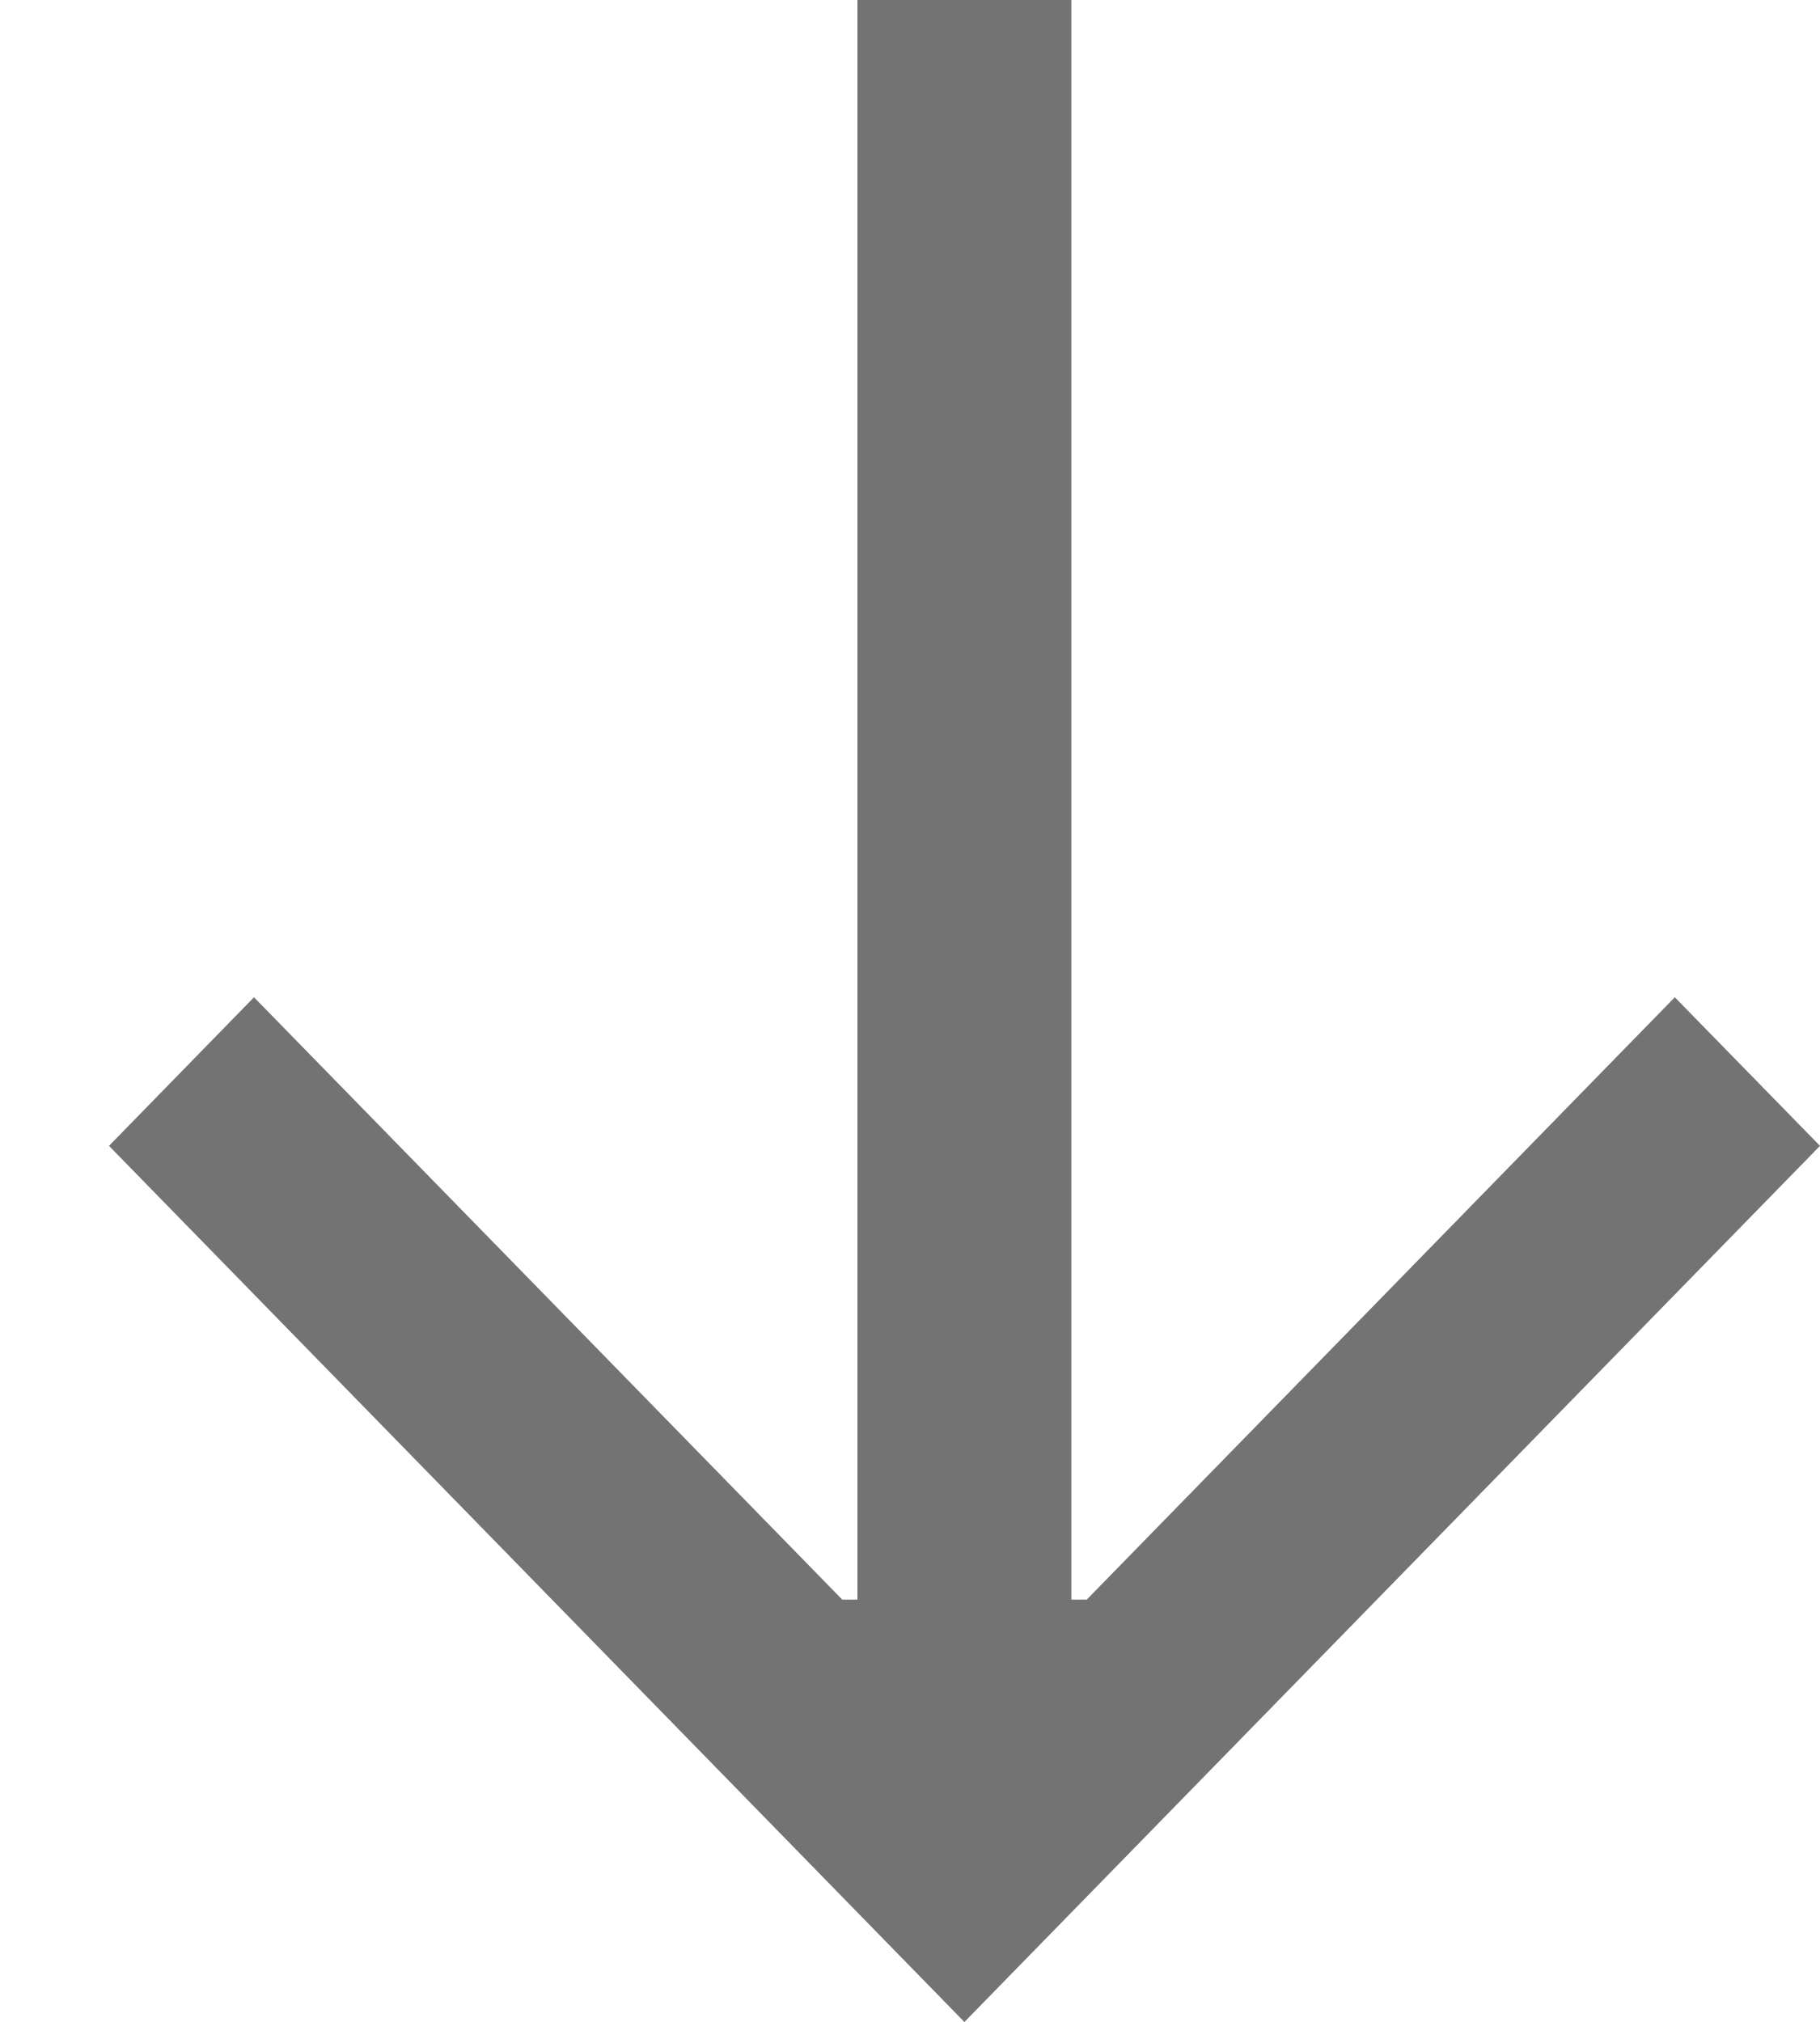
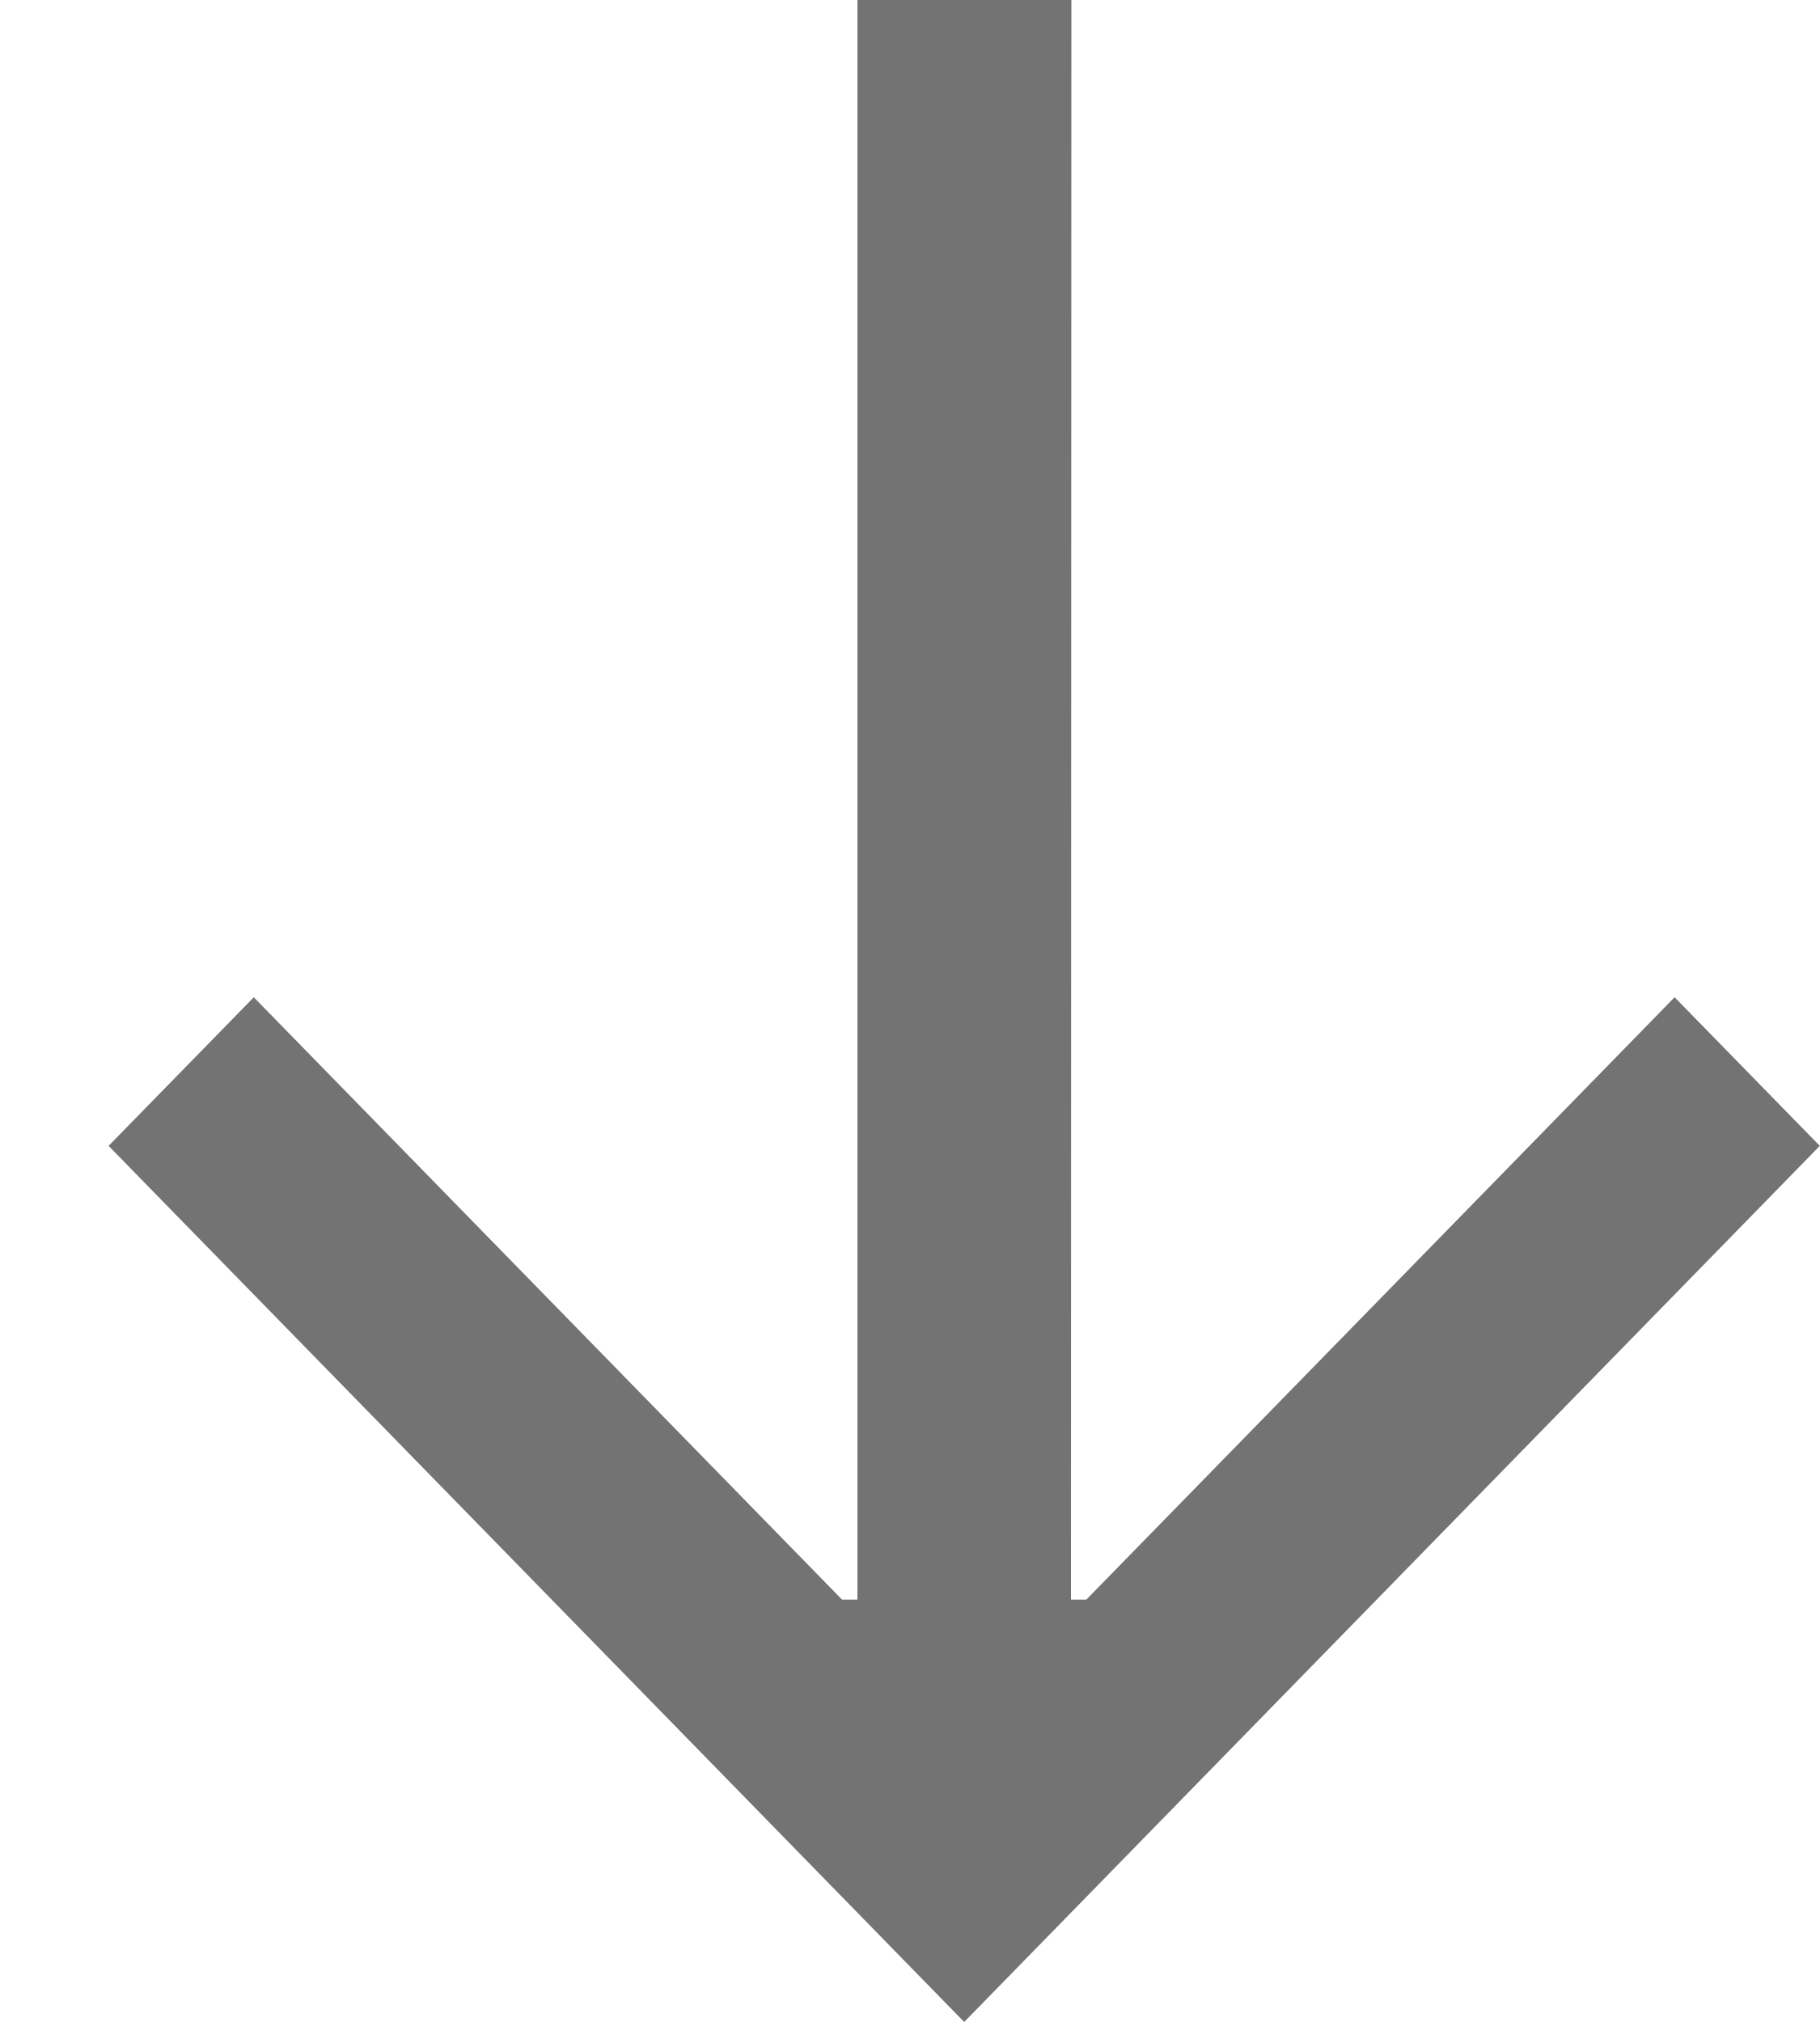
- <svg xmlns="http://www.w3.org/2000/svg" width="9" height="10" viewBox="0 0 9 10" fill="none">
-   <path d="M5.298 -1.65714e-07L4.24 -2.13061e-07L4.24 7.911L4.165 7.911L1.256 4.932L0.539 5.667L4.769 10L9 5.667L8.282 4.932L5.374 7.911L5.298 7.911L5.298 -1.65714e-07Z" fill="#737373" />
+ <svg xmlns="http://www.w3.org/2000/svg" fill="none" height="10" viewBox="0 0 9 10" width="9">
+   <path d="m5.298-0-1.058-0v7.911h-.076l-2.909-2.979-.718.735 4.231 4.333 4.231-4.333-.718-.735-2.909 2.979h-.076z" fill="#737373" />
</svg>
